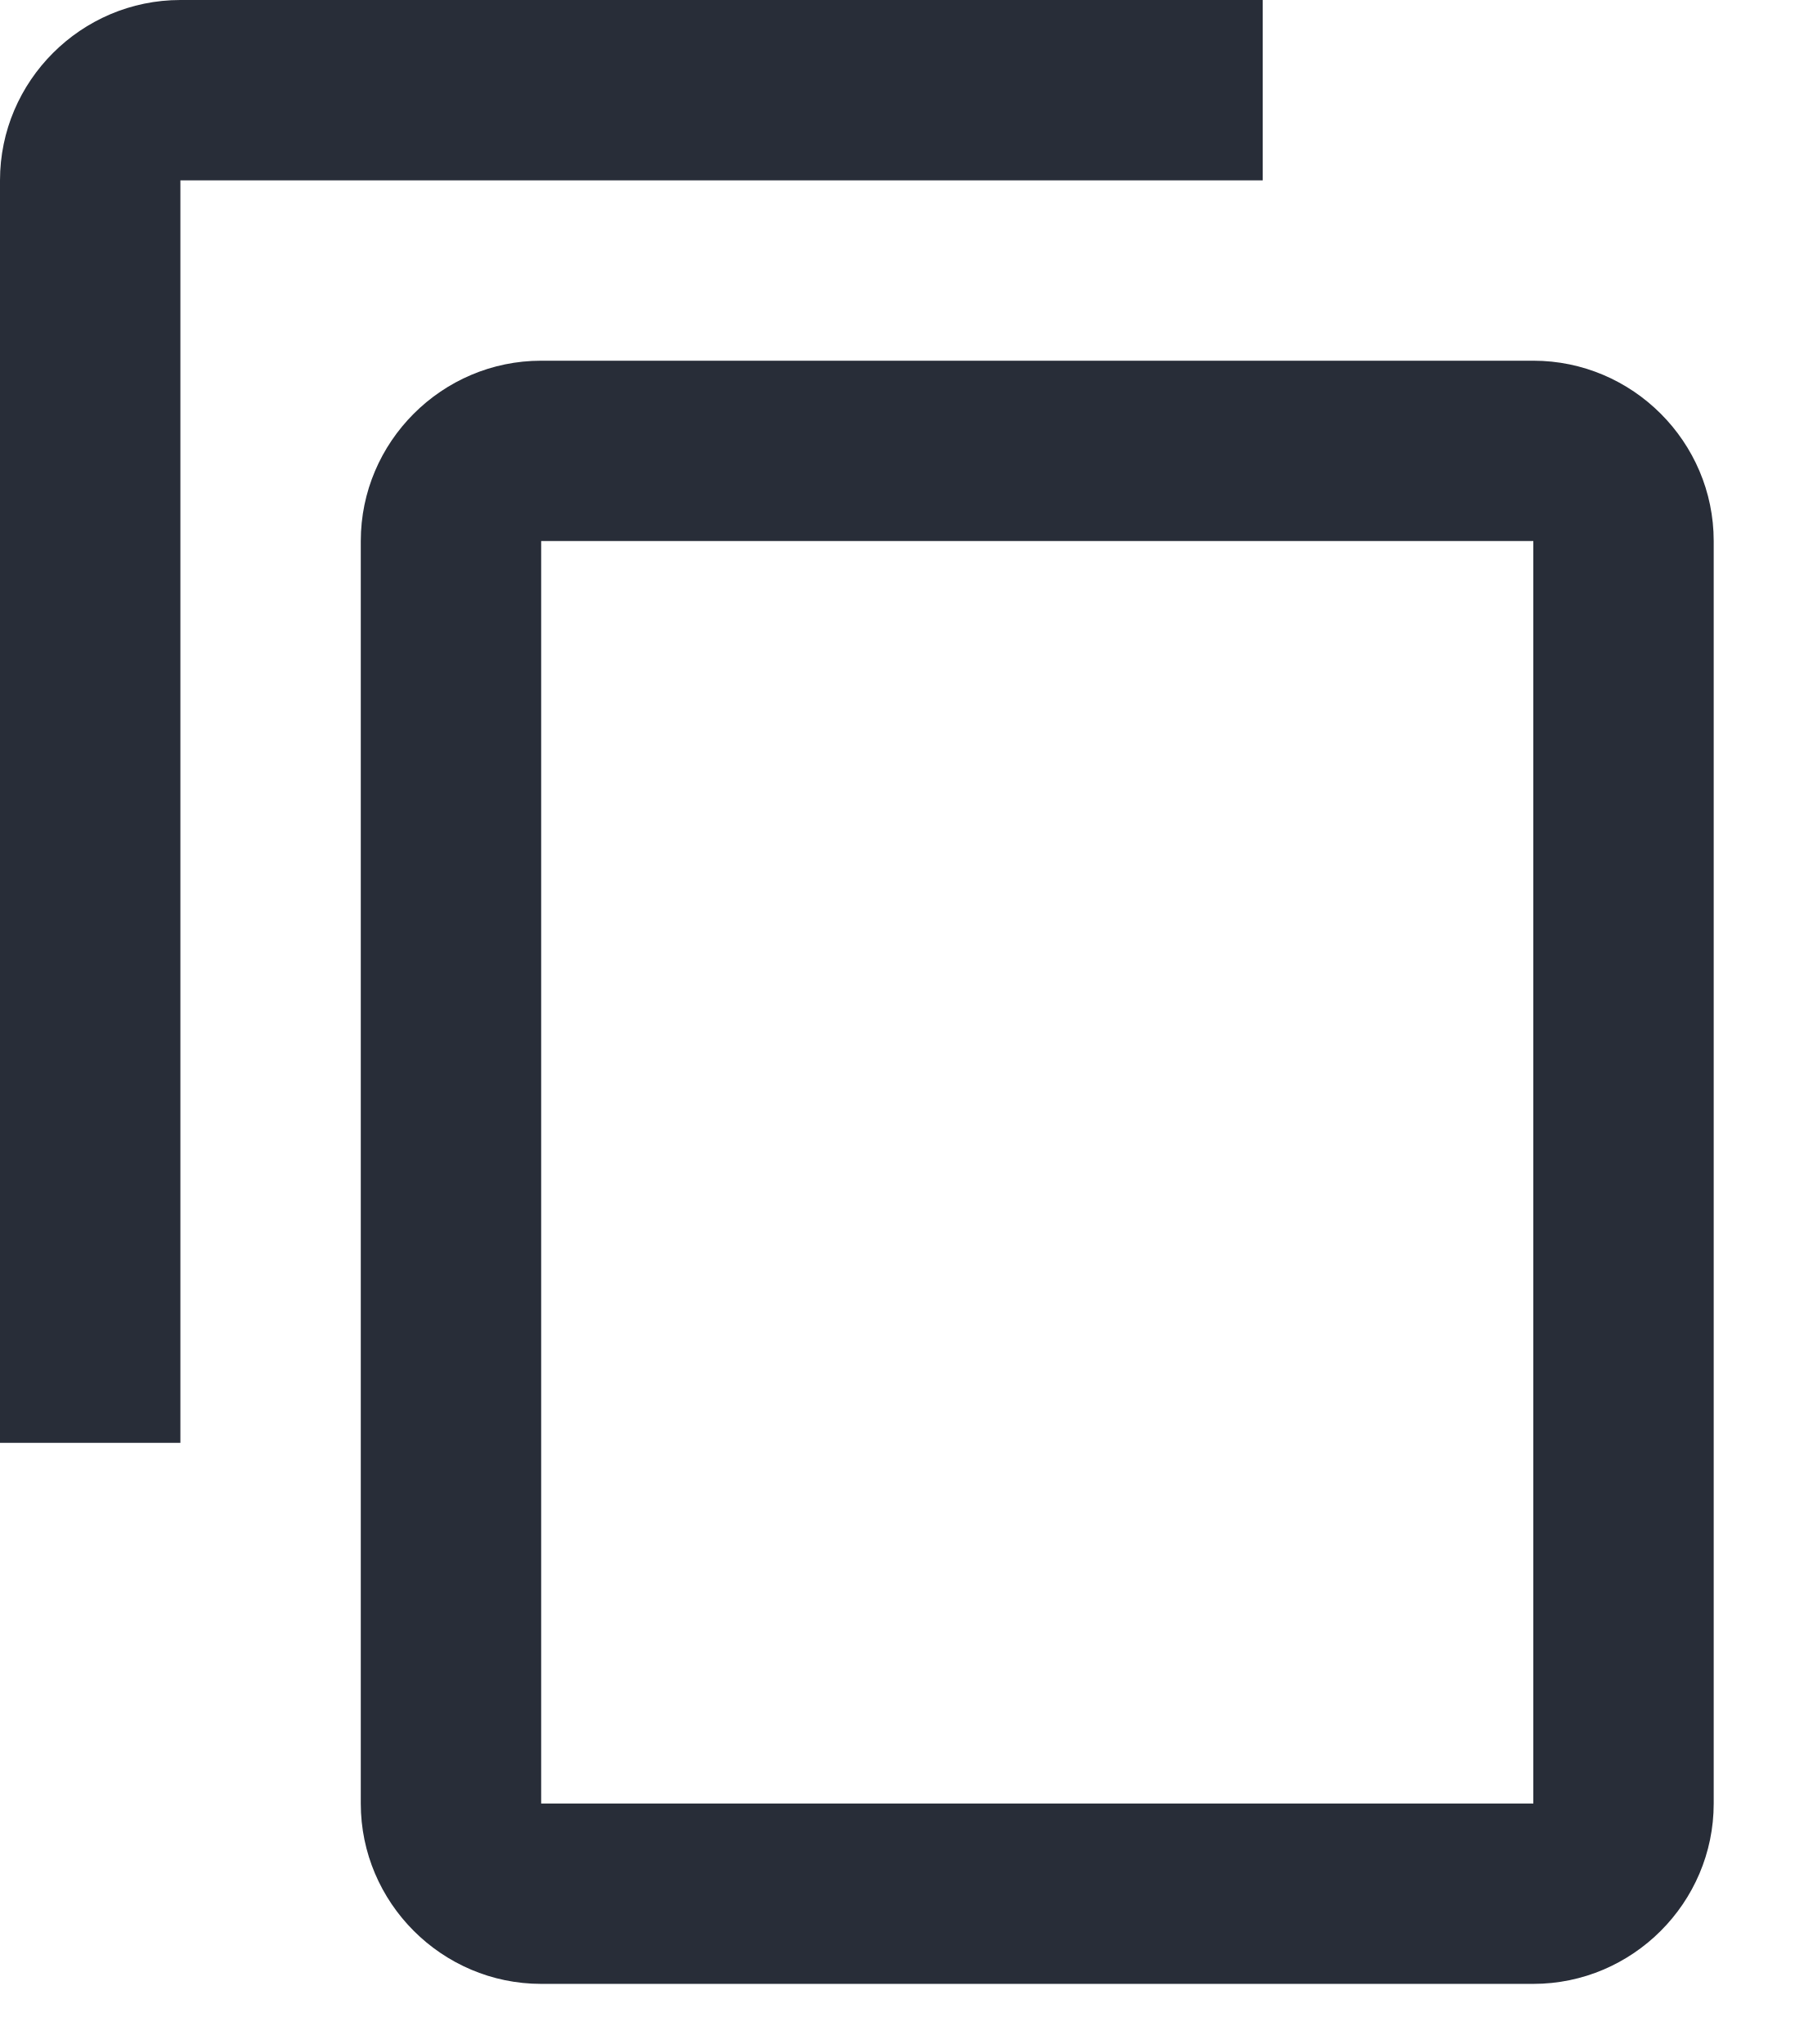
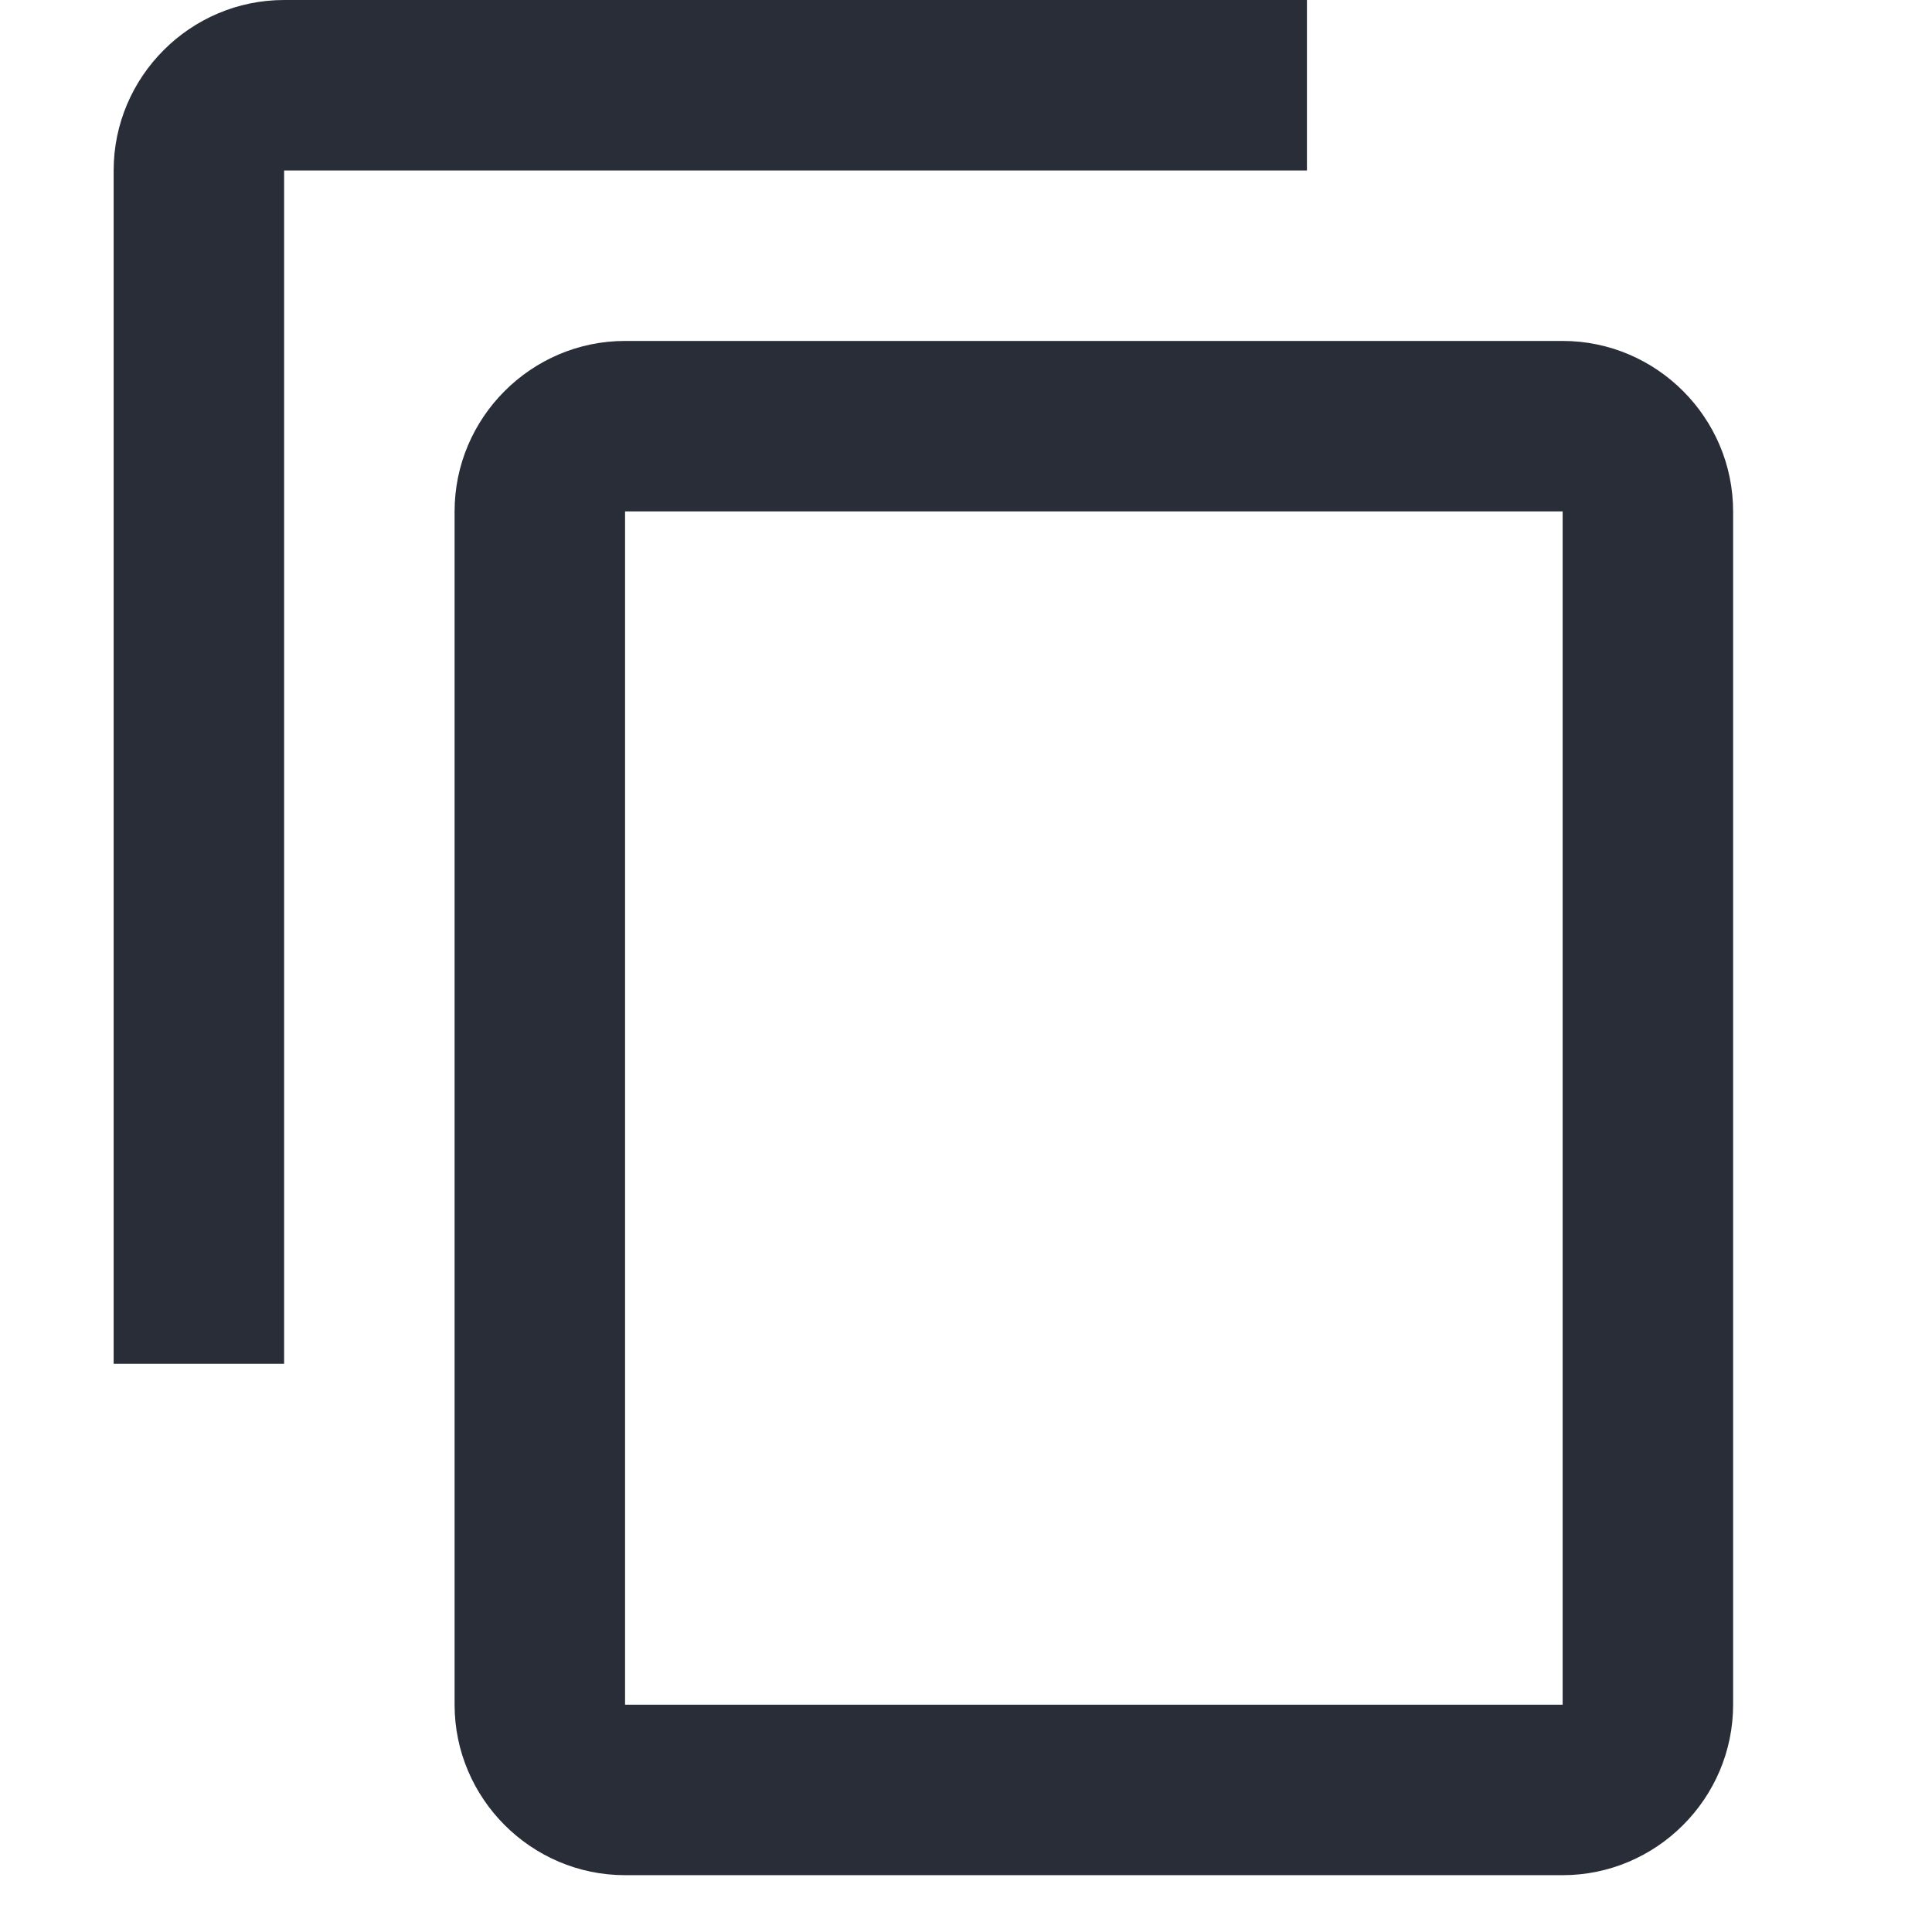
- <svg xmlns="http://www.w3.org/2000/svg" width="15px" height="17px" viewBox="0 0 15 17" version="1.1">
+ <svg xmlns="http://www.w3.org/2000/svg" width="32px" height="32px" viewBox="0 0 15 17" version="1.1">
  <defs />
  <g id="Page-1" stroke="none" stroke-width="1" fill="none" fill-rule="evenodd">
    <g id="02-KSG-icons" transform="translate(-423, -438)" fill="#282D38">
      <path d="M433.5,438 L424.5,438 C423.675,438 423,438.675 423,439.5 L423,450 L424.5,450 L424.5,439.5 L433.5,439.5 L433.5,438 L433.5,438 Z M435.75,441 L427.5,441 C426.675,441 426,441.675 426,442.5 L426,453 C426,453.825 426.675,454.5 427.5,454.5 L435.75,454.5 C436.575,454.5 437.25,453.825 437.25,453 L437.25,442.5 C437.25,441.675 436.575,441 435.75,441 L435.75,441 Z M435.75,453 L427.5,453 L427.5,442.5 L435.75,442.5 L435.75,453 L435.75,453 Z" id="copy" />
    </g>
  </g>
</svg>
